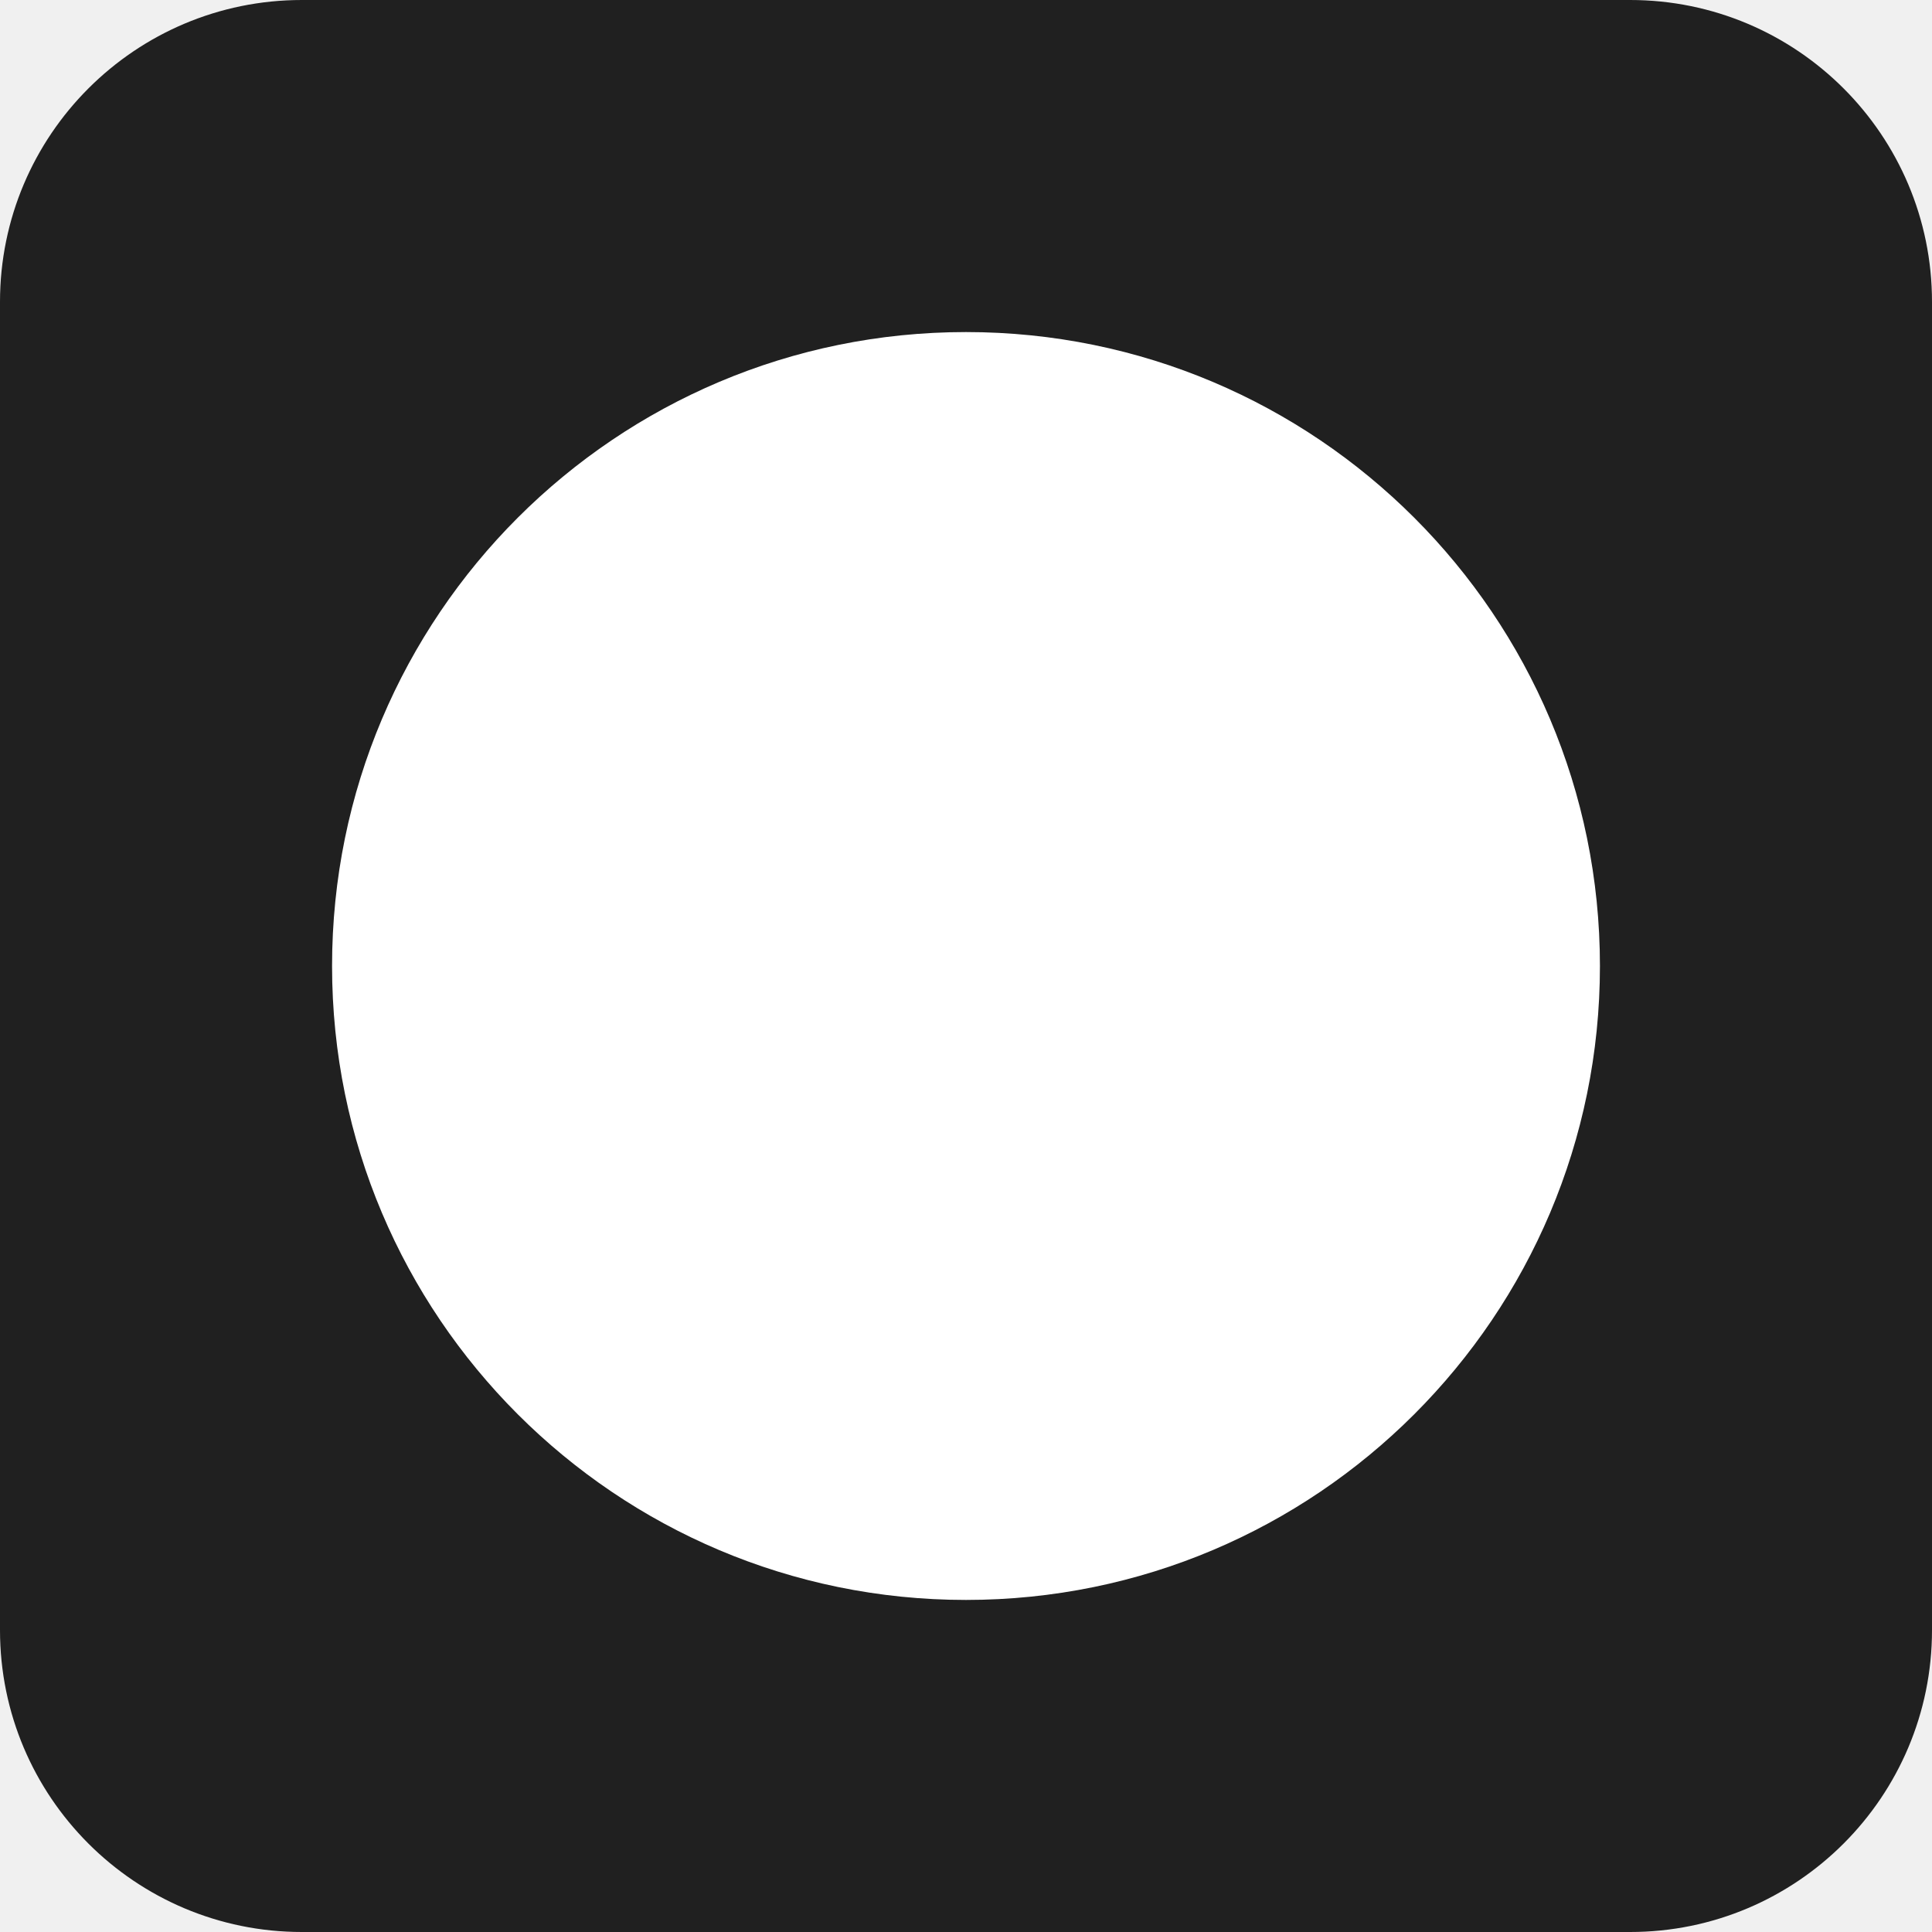
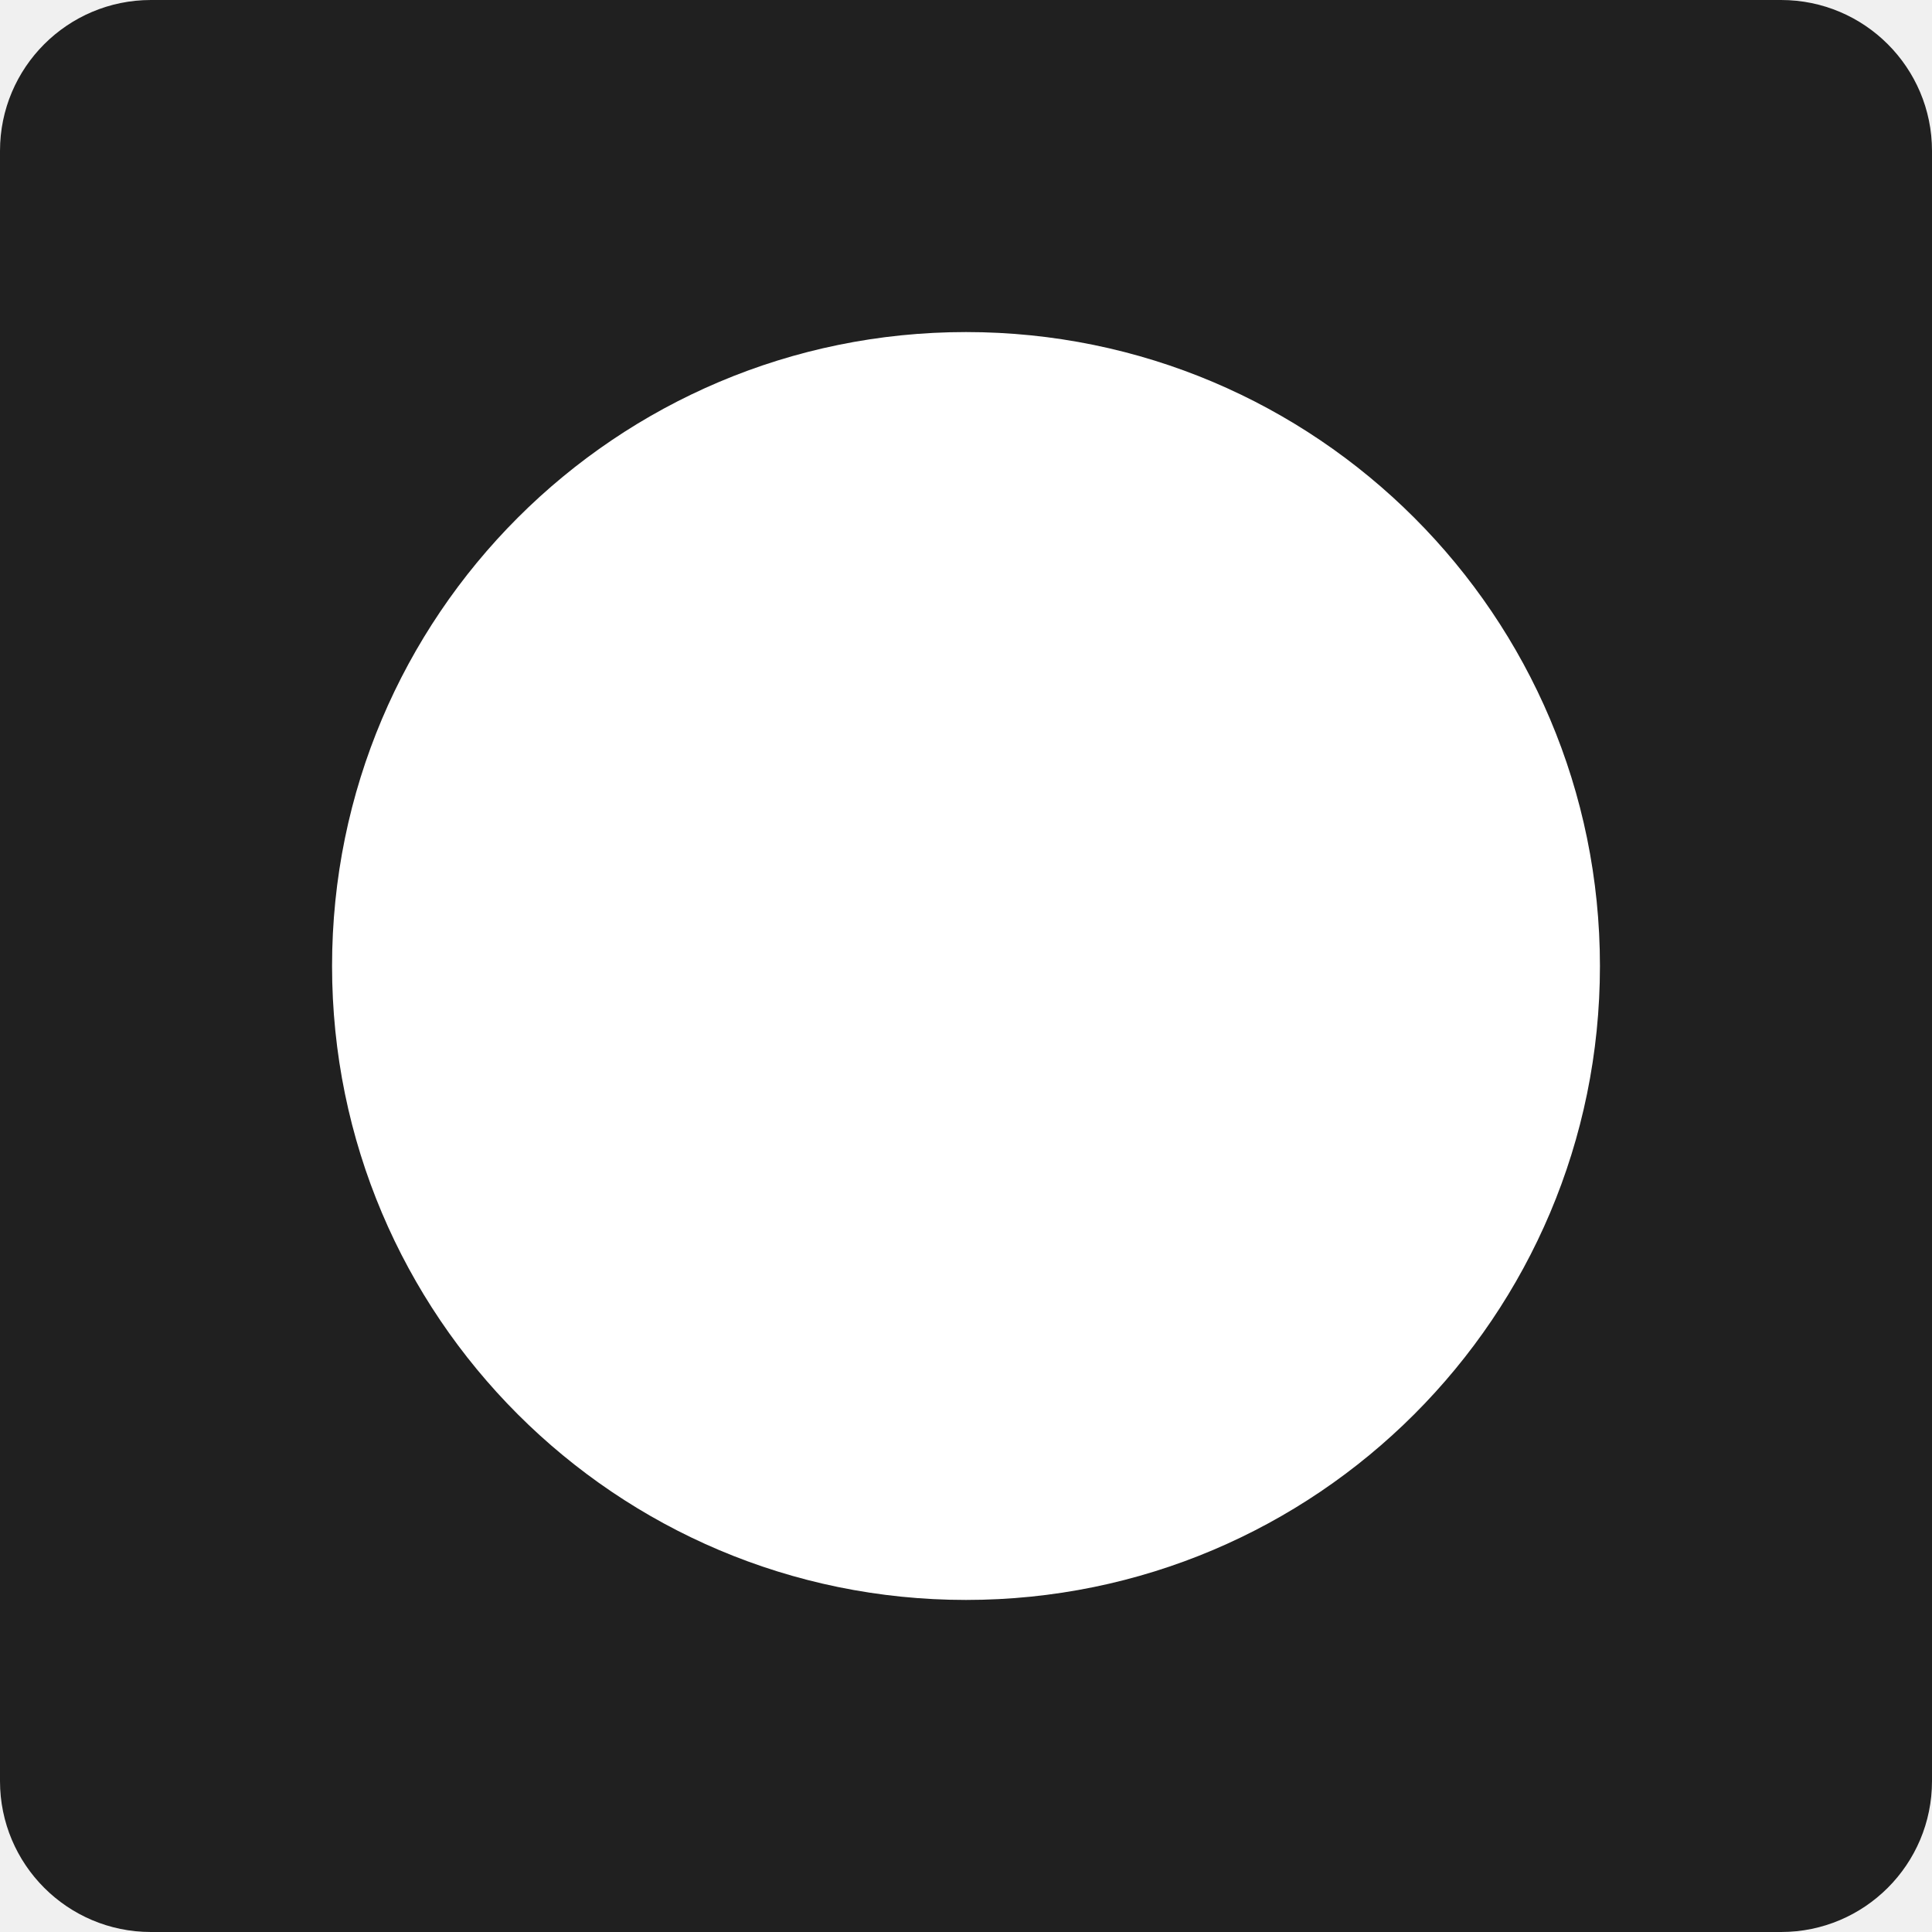
- <svg xmlns="http://www.w3.org/2000/svg" width="64" height="64" viewBox="0 0 64 64" fill="none">
-   <rect width="64" height="64" rx="10" fill="#202020" />
-   <circle cx="32" cy="32" r="21" fill="white" />
+ <svg xmlns="http://www.w3.org/2000/svg" width="512" height="512" viewBox="0 0 512 512" fill="none">
+   <rect width="512" height="512" rx="40" fill="#202020" />
+   <circle cx="256" cy="256" r="168" fill="white" />
</svg>
